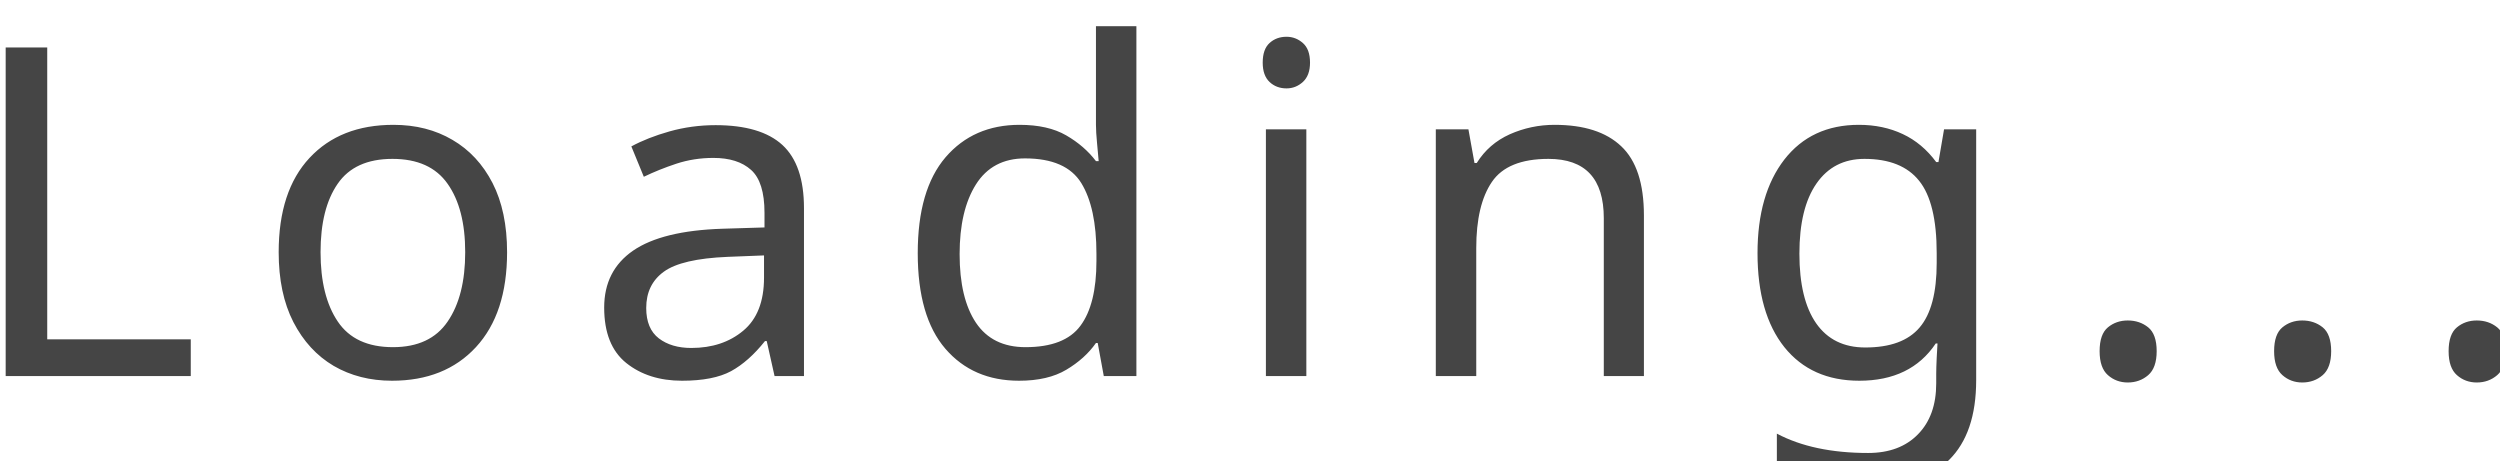
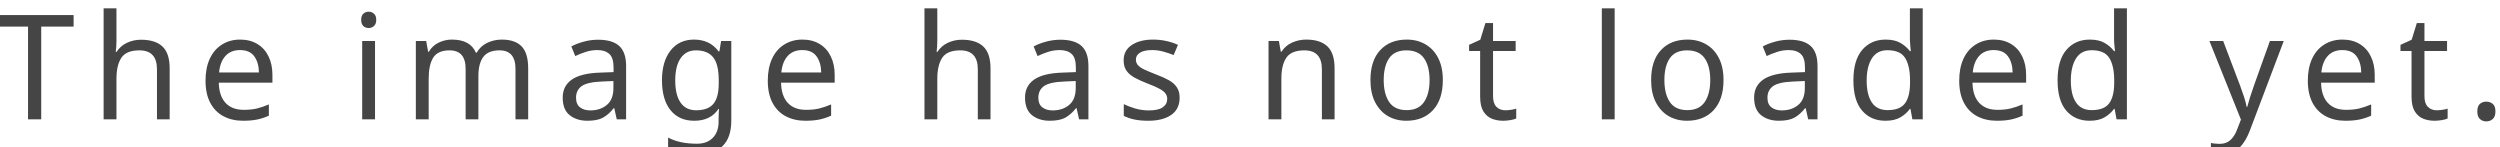
<svg xmlns="http://www.w3.org/2000/svg" version="1.1">
  <style>
    .loading {
      font-family: 'Segoe UI', Tahoma, Geneva, Verdana, sans-serif;
-       font-size: 45px;
-       letter-spacing: 5px;
+       font-size: 32px;
+       letter-spacing: 3.5px;
      fill: #454545;
      dominant-baseline: middle;
      text-anchor: middle;
    }
+     @media screen and (max-width: 650px) {
+       .loading {
+         font-size: 20px;
+         letter-spacing: 2.1px;
+       }
+     }
  </style>
  <text class="loading" x="50%" y="47%">
-     Loading...
+     The image has not loaded yet.
  </text>
</svg>
